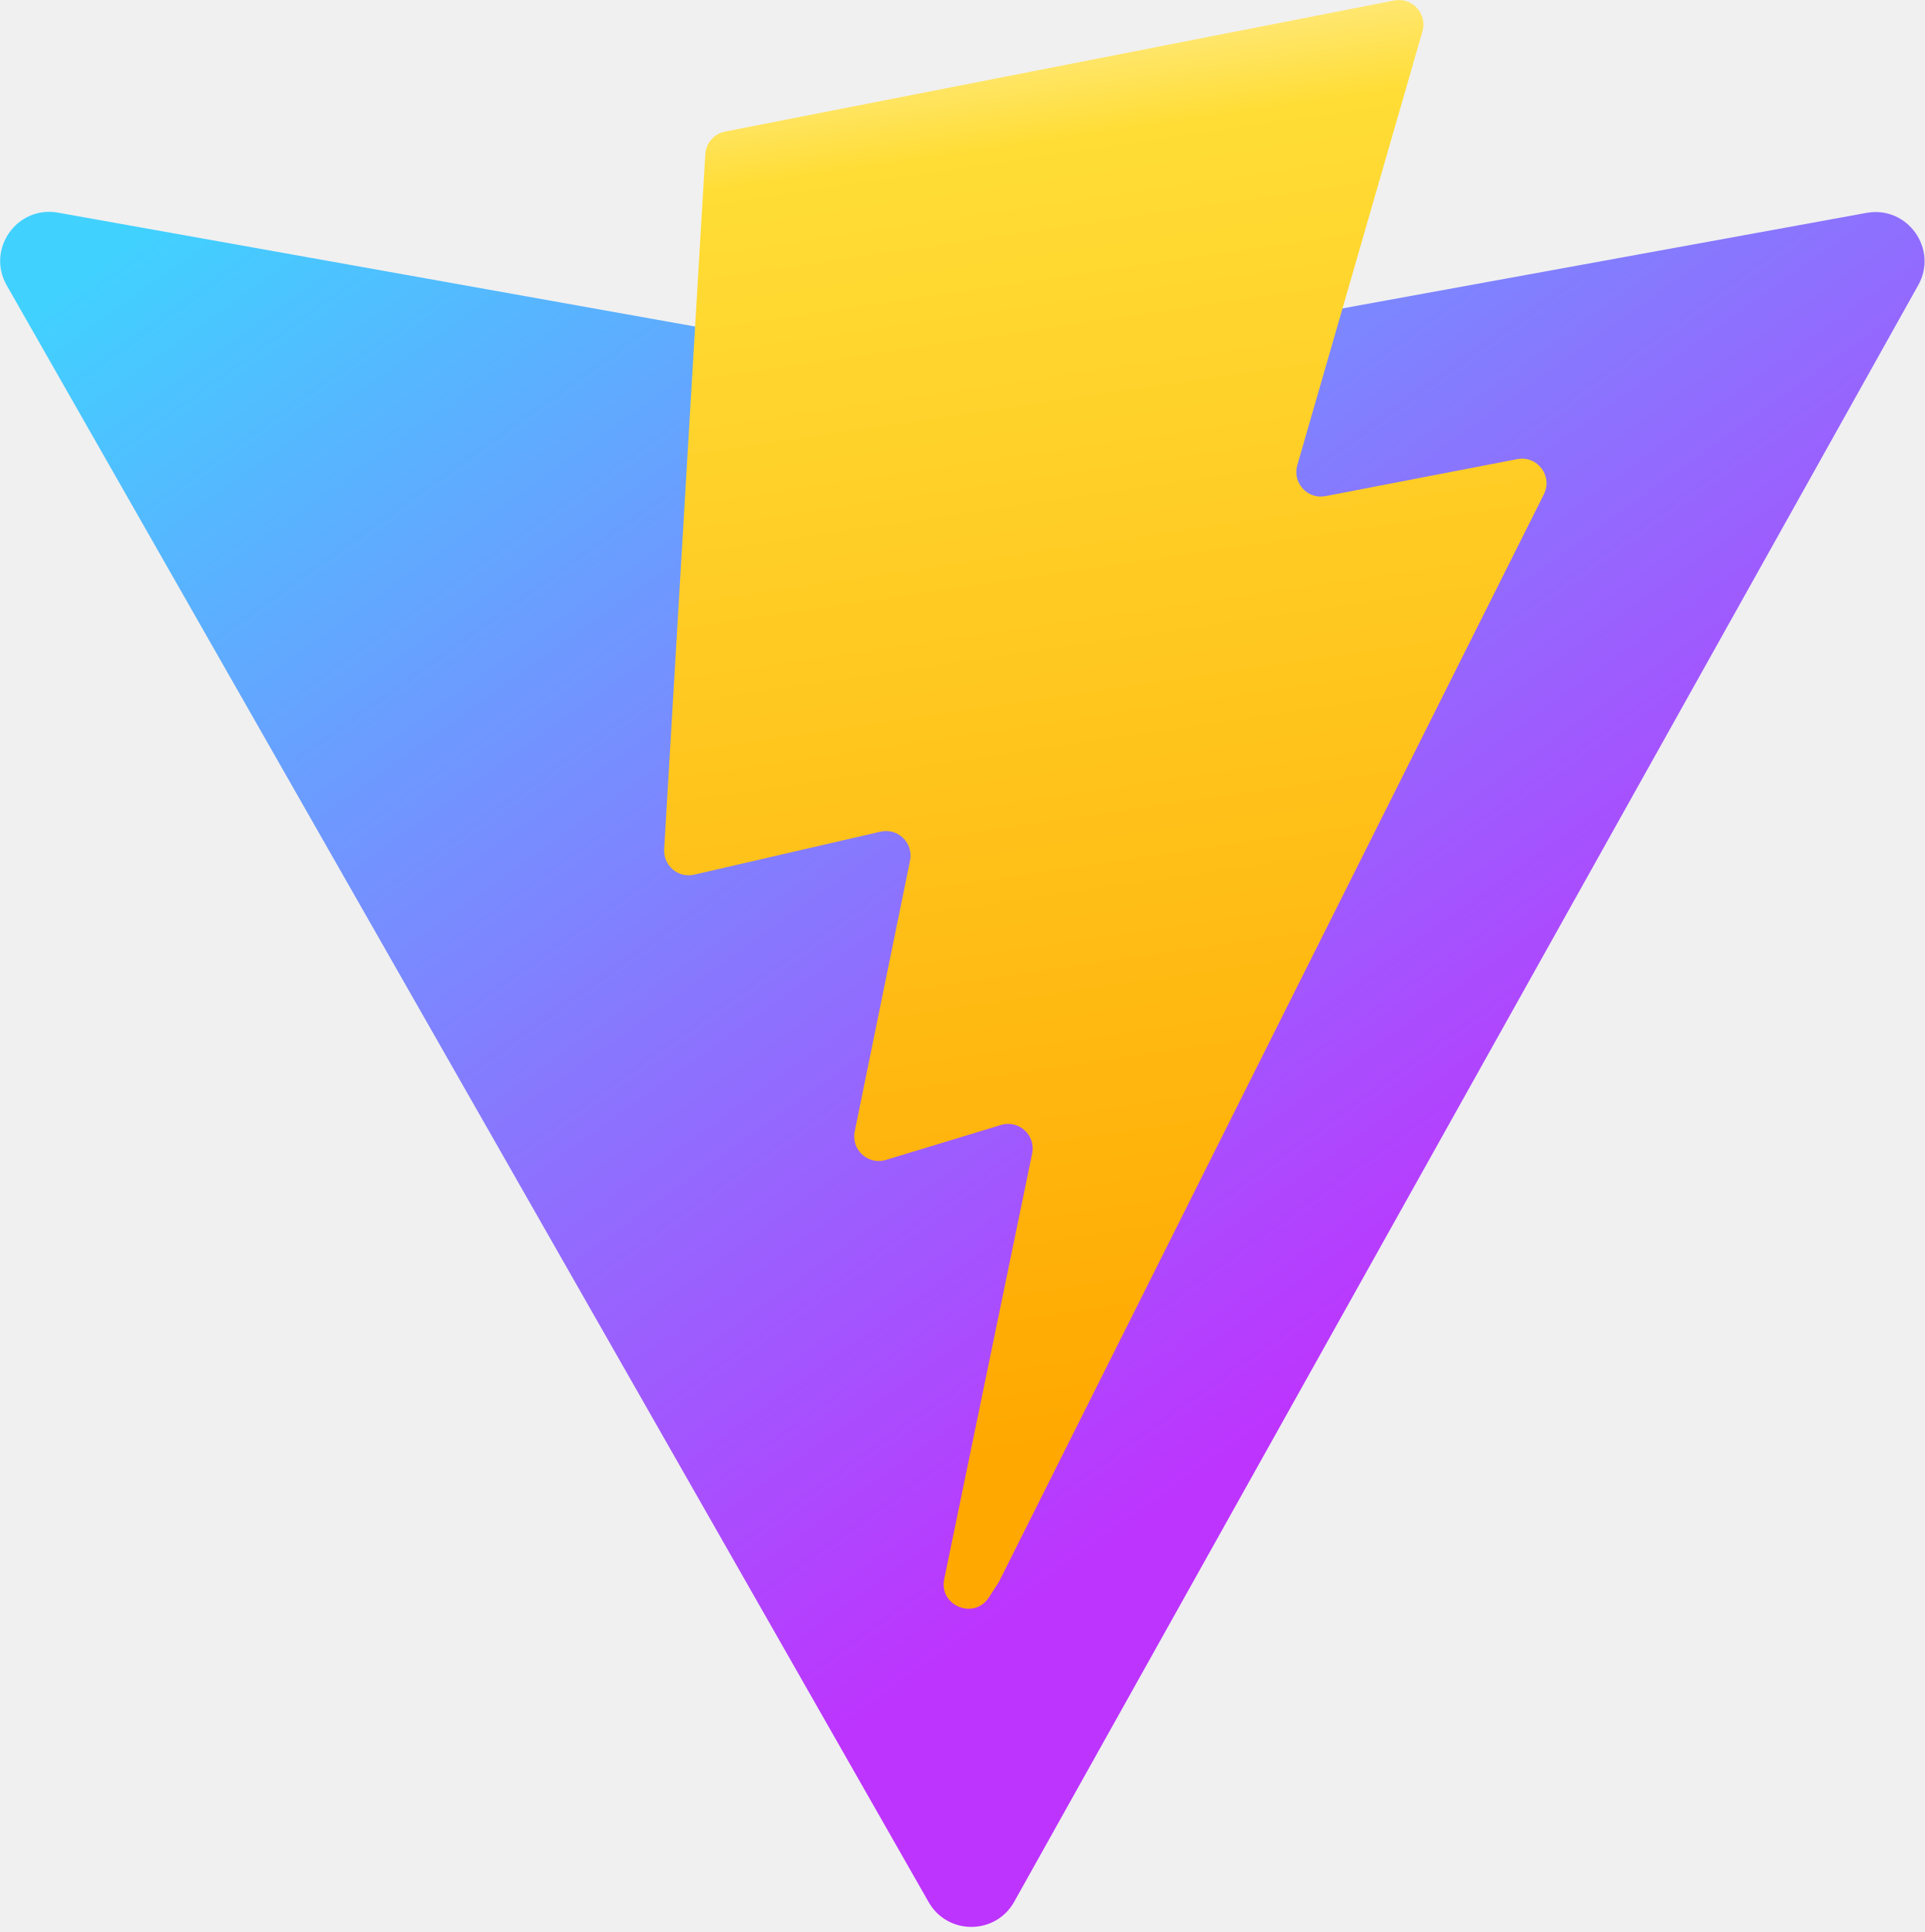
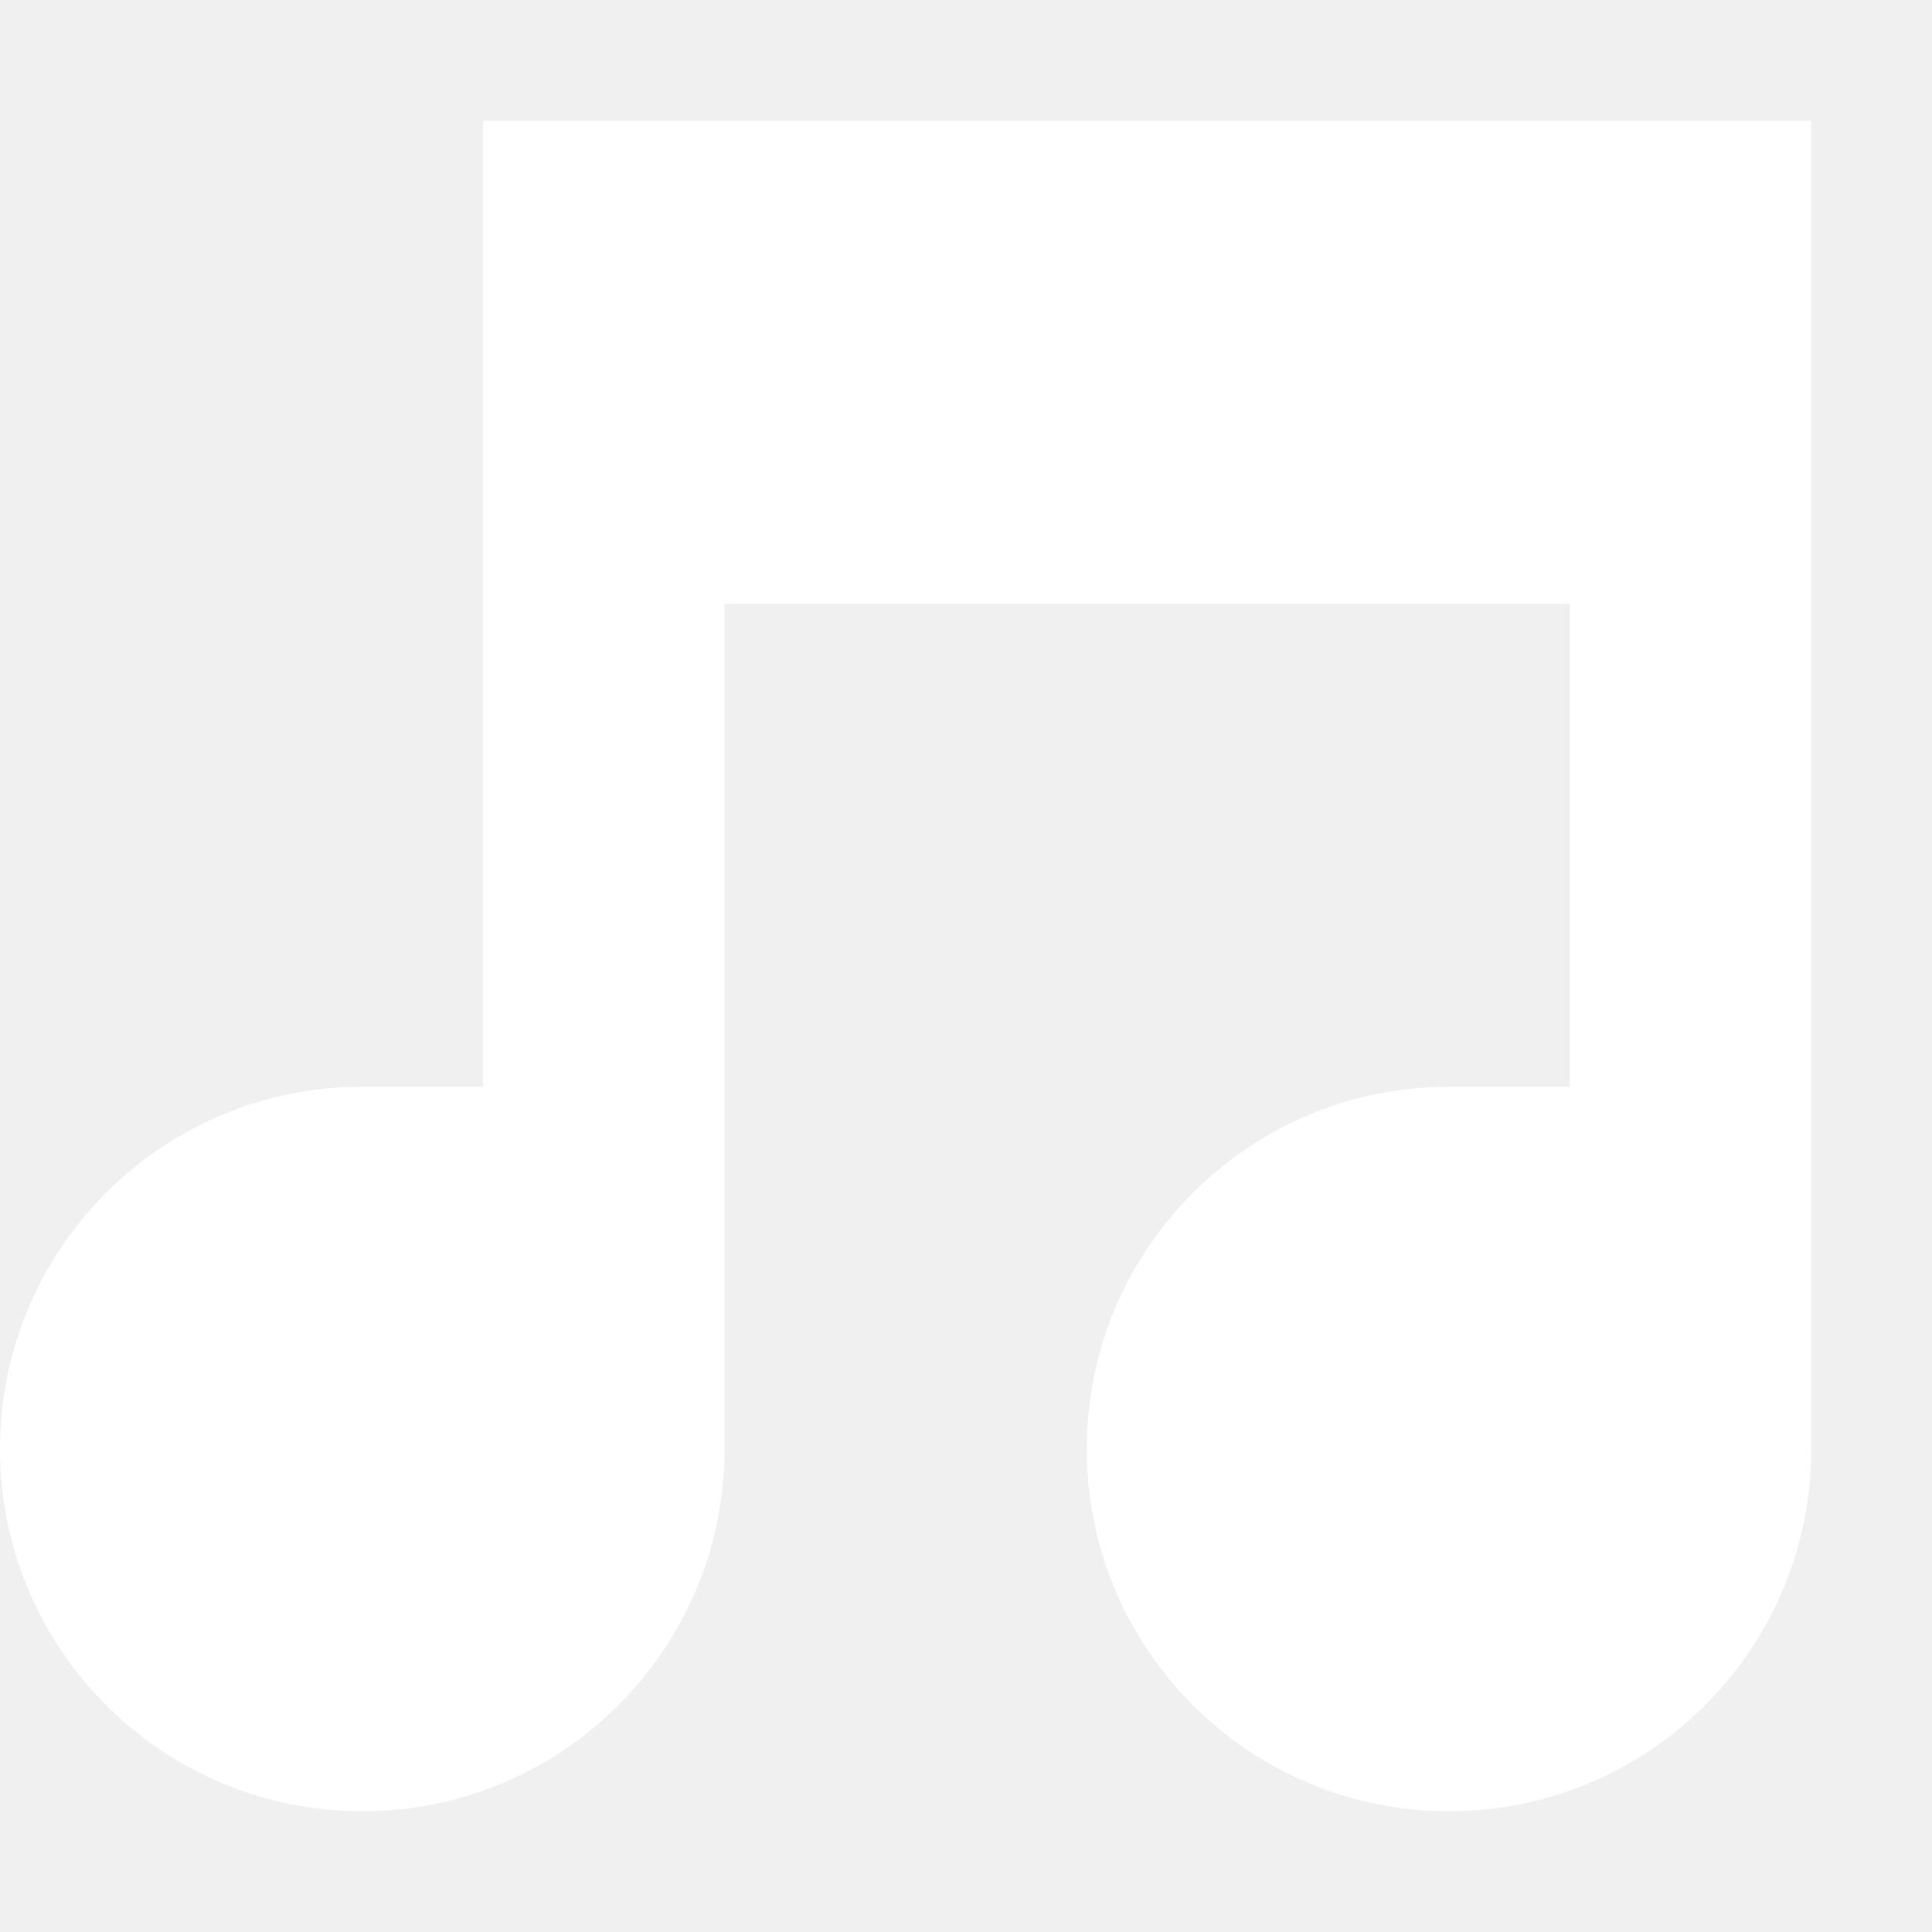
- <svg xmlns="http://www.w3.org/2000/svg" aria-hidden="true" role="img" class="iconify iconify--logos" width="31.88" height="32" preserveAspectRatio="xMidYMid meet" viewBox="0 0 256 257">
-   <defs>
-     <linearGradient id="IconifyId1813088fe1fbc01fb466" x1="-.828%" x2="57.636%" y1="7.652%" y2="78.411%">
-       <stop offset="0%" stop-color="#41D1FF" />
-       <stop offset="100%" stop-color="#BD34FE" />
-     </linearGradient>
-     <linearGradient id="IconifyId1813088fe1fbc01fb467" x1="43.376%" x2="50.316%" y1="2.242%" y2="89.03%">
-       <stop offset="0%" stop-color="#FFEA83" />
-       <stop offset="8.333%" stop-color="#FFDD35" />
-       <stop offset="100%" stop-color="#FFA800" />
-     </linearGradient>
-   </defs>
-   <path fill="url(#IconifyId1813088fe1fbc01fb466)" d="M255.153 37.938L134.897 252.976c-2.483 4.44-8.862 4.466-11.382.048L.875 37.958c-2.746-4.814 1.371-10.646 6.827-9.67l120.385 21.517a6.537 6.537 0 0 0 2.322-.004l117.867-21.483c5.438-.991 9.574 4.796 6.877 9.62Z" />
-   <path fill="url(#IconifyId1813088fe1fbc01fb467)" d="M185.432.063L96.44 17.501a3.268 3.268 0 0 0-2.634 3.014l-5.474 92.456a3.268 3.268 0 0 0 3.997 3.378l24.777-5.718c2.318-.535 4.413 1.507 3.936 3.838l-7.361 36.047c-.495 2.426 1.782 4.5 4.151 3.78l15.304-4.649c2.372-.72 4.652 1.36 4.15 3.788l-11.698 56.621c-.732 3.542 3.979 5.473 5.943 2.437l1.313-2.028l72.516-144.72c1.215-2.423-.88-5.186-3.54-4.672l-25.505 4.922c-2.396.462-4.435-1.77-3.759-4.114l16.646-57.705c.677-2.35-1.37-4.583-3.769-4.113Z" />
+ <svg xmlns="http://www.w3.org/2000/svg" width="800px" height="800px" viewBox="0 0 16 16" fill="none">
+   <g id="SVGRepo_bgCarrier" stroke-width="0" />
+   <g id="SVGRepo_tracerCarrier" stroke-linecap="round" stroke-linejoin="round" />
+   <g id="SVGRepo_iconCarrier">
+     <path d="M15 1H4V9H3C1.343 9 0 10.343 0 12C0 13.657 1.343 15 3 15C4.657 15 6 13.657 6 12V5H13V9H12C10.343 9 9 10.343 9 12C9 13.657 10.343 15 12 15C13.657 15 15 13.657 15 12V1Z" fill="#ffffff" />
+   </g>
</svg>
